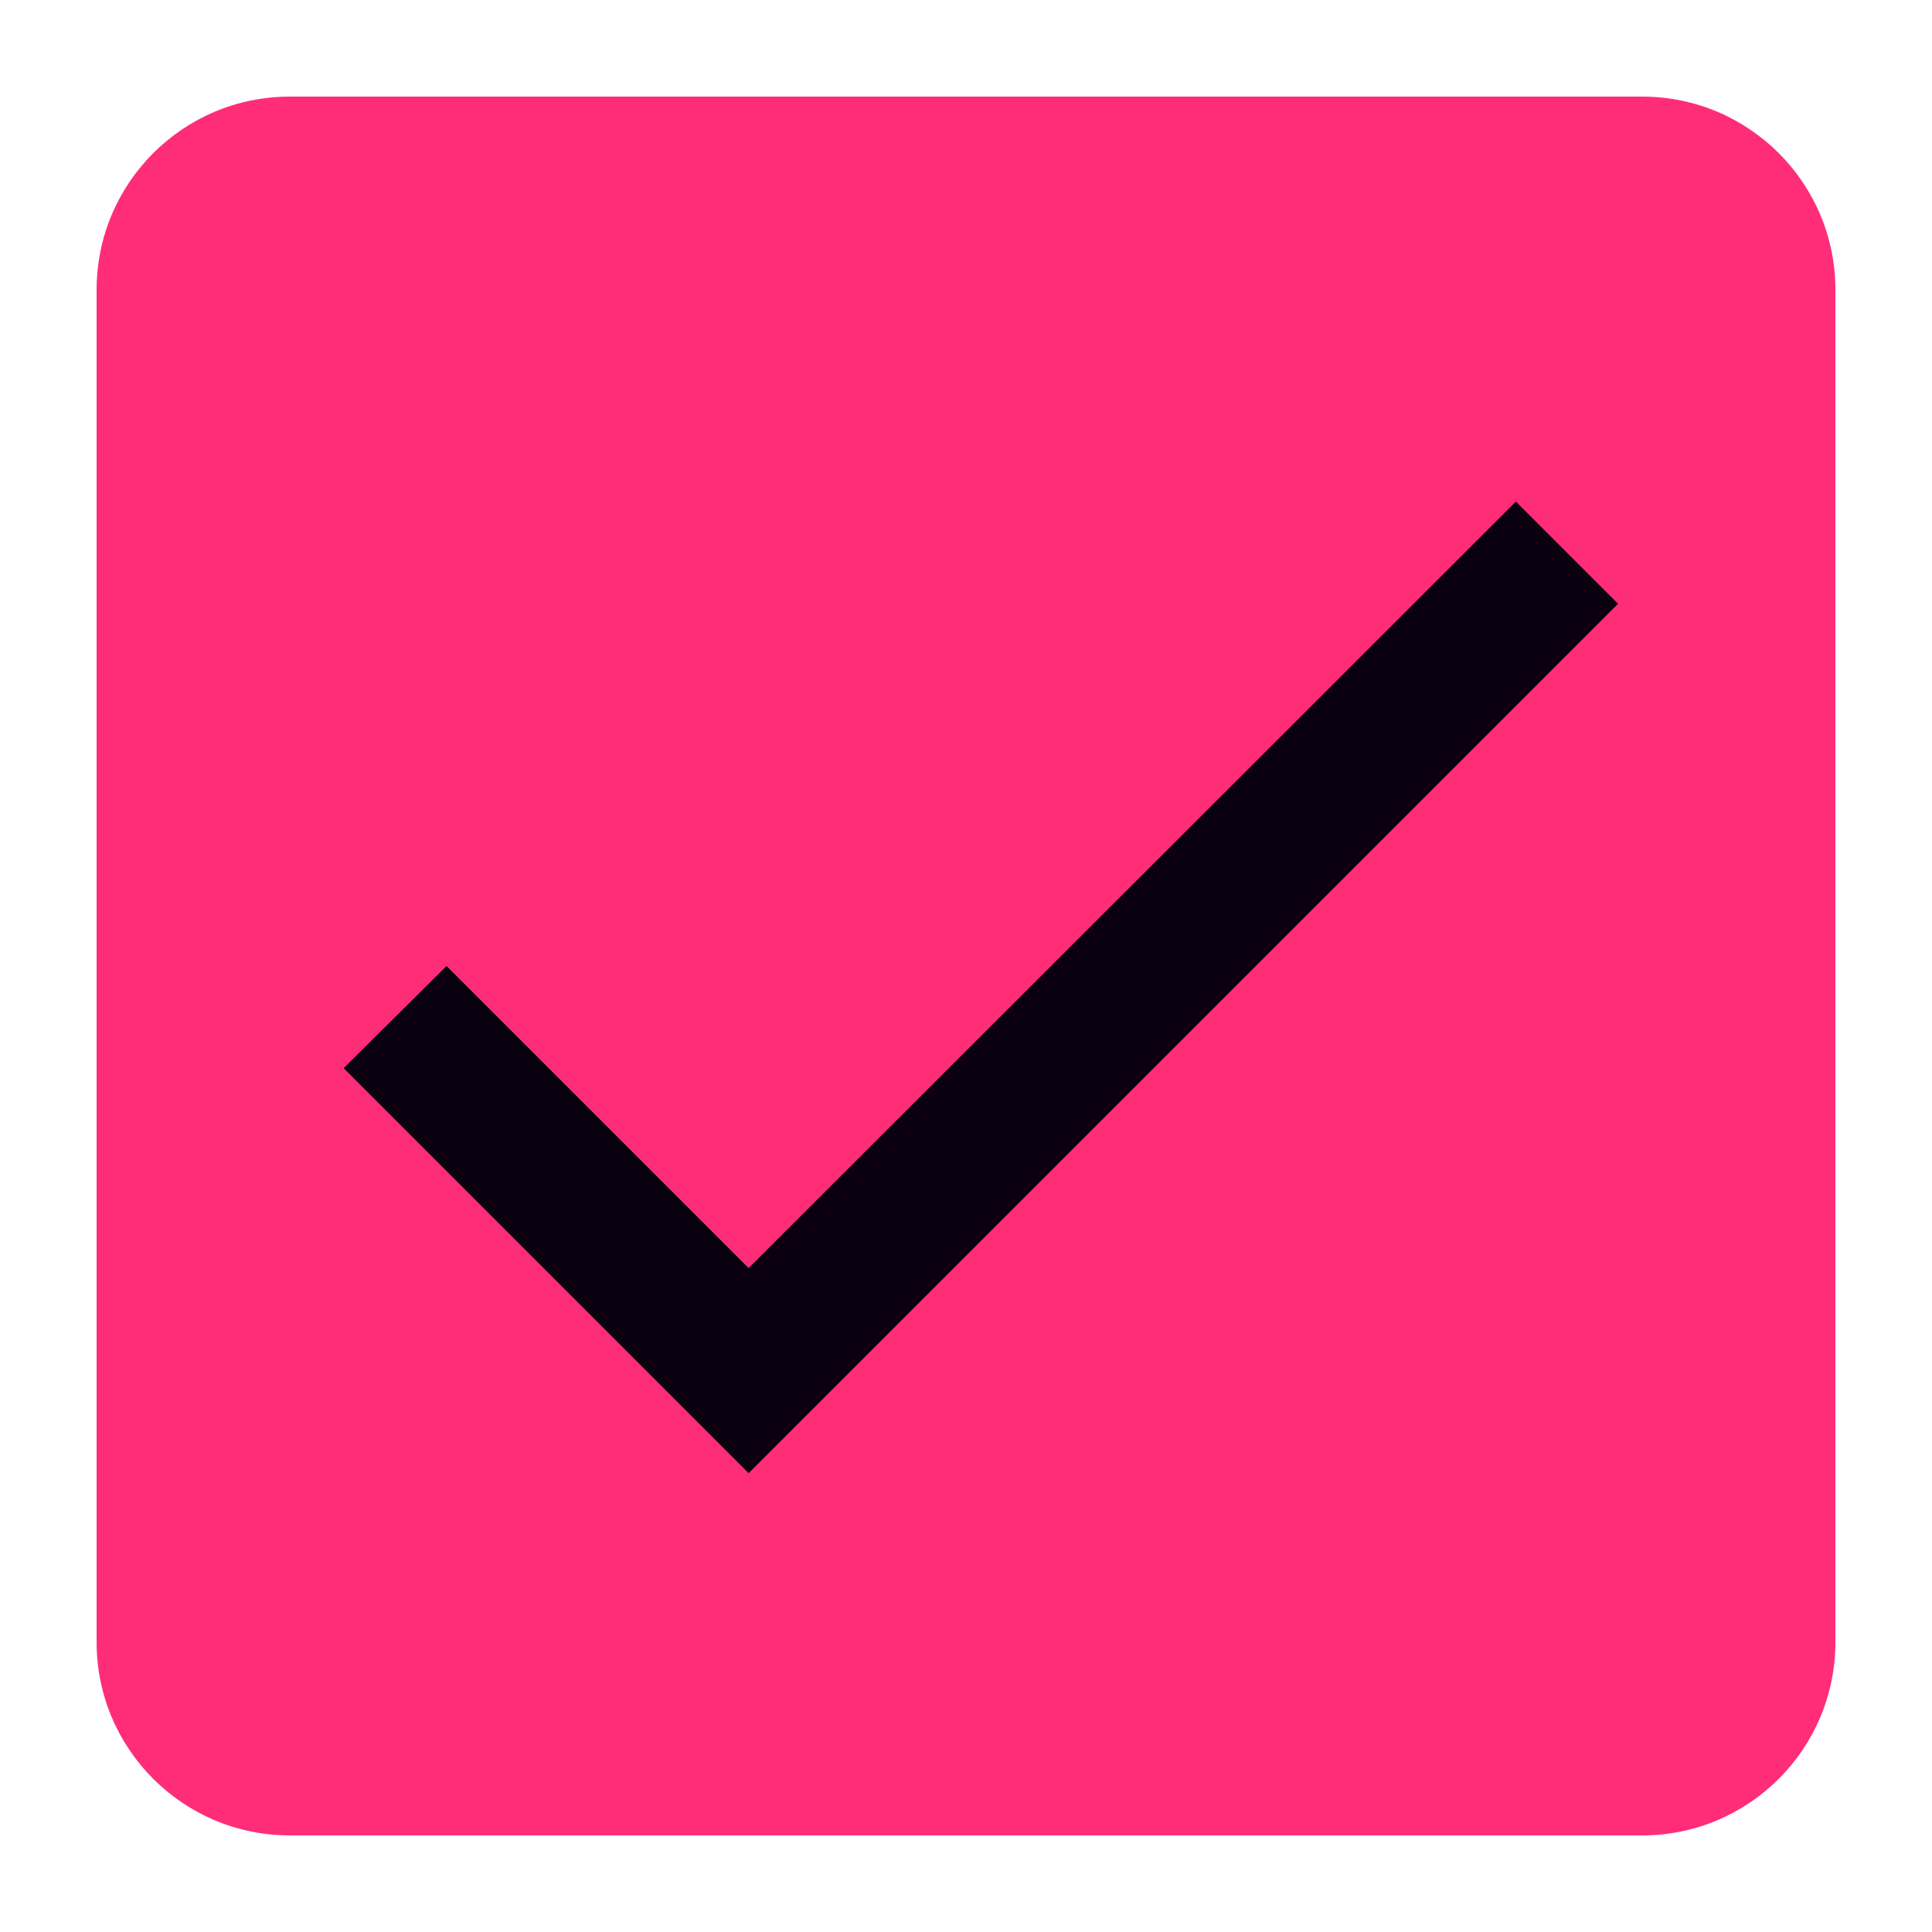
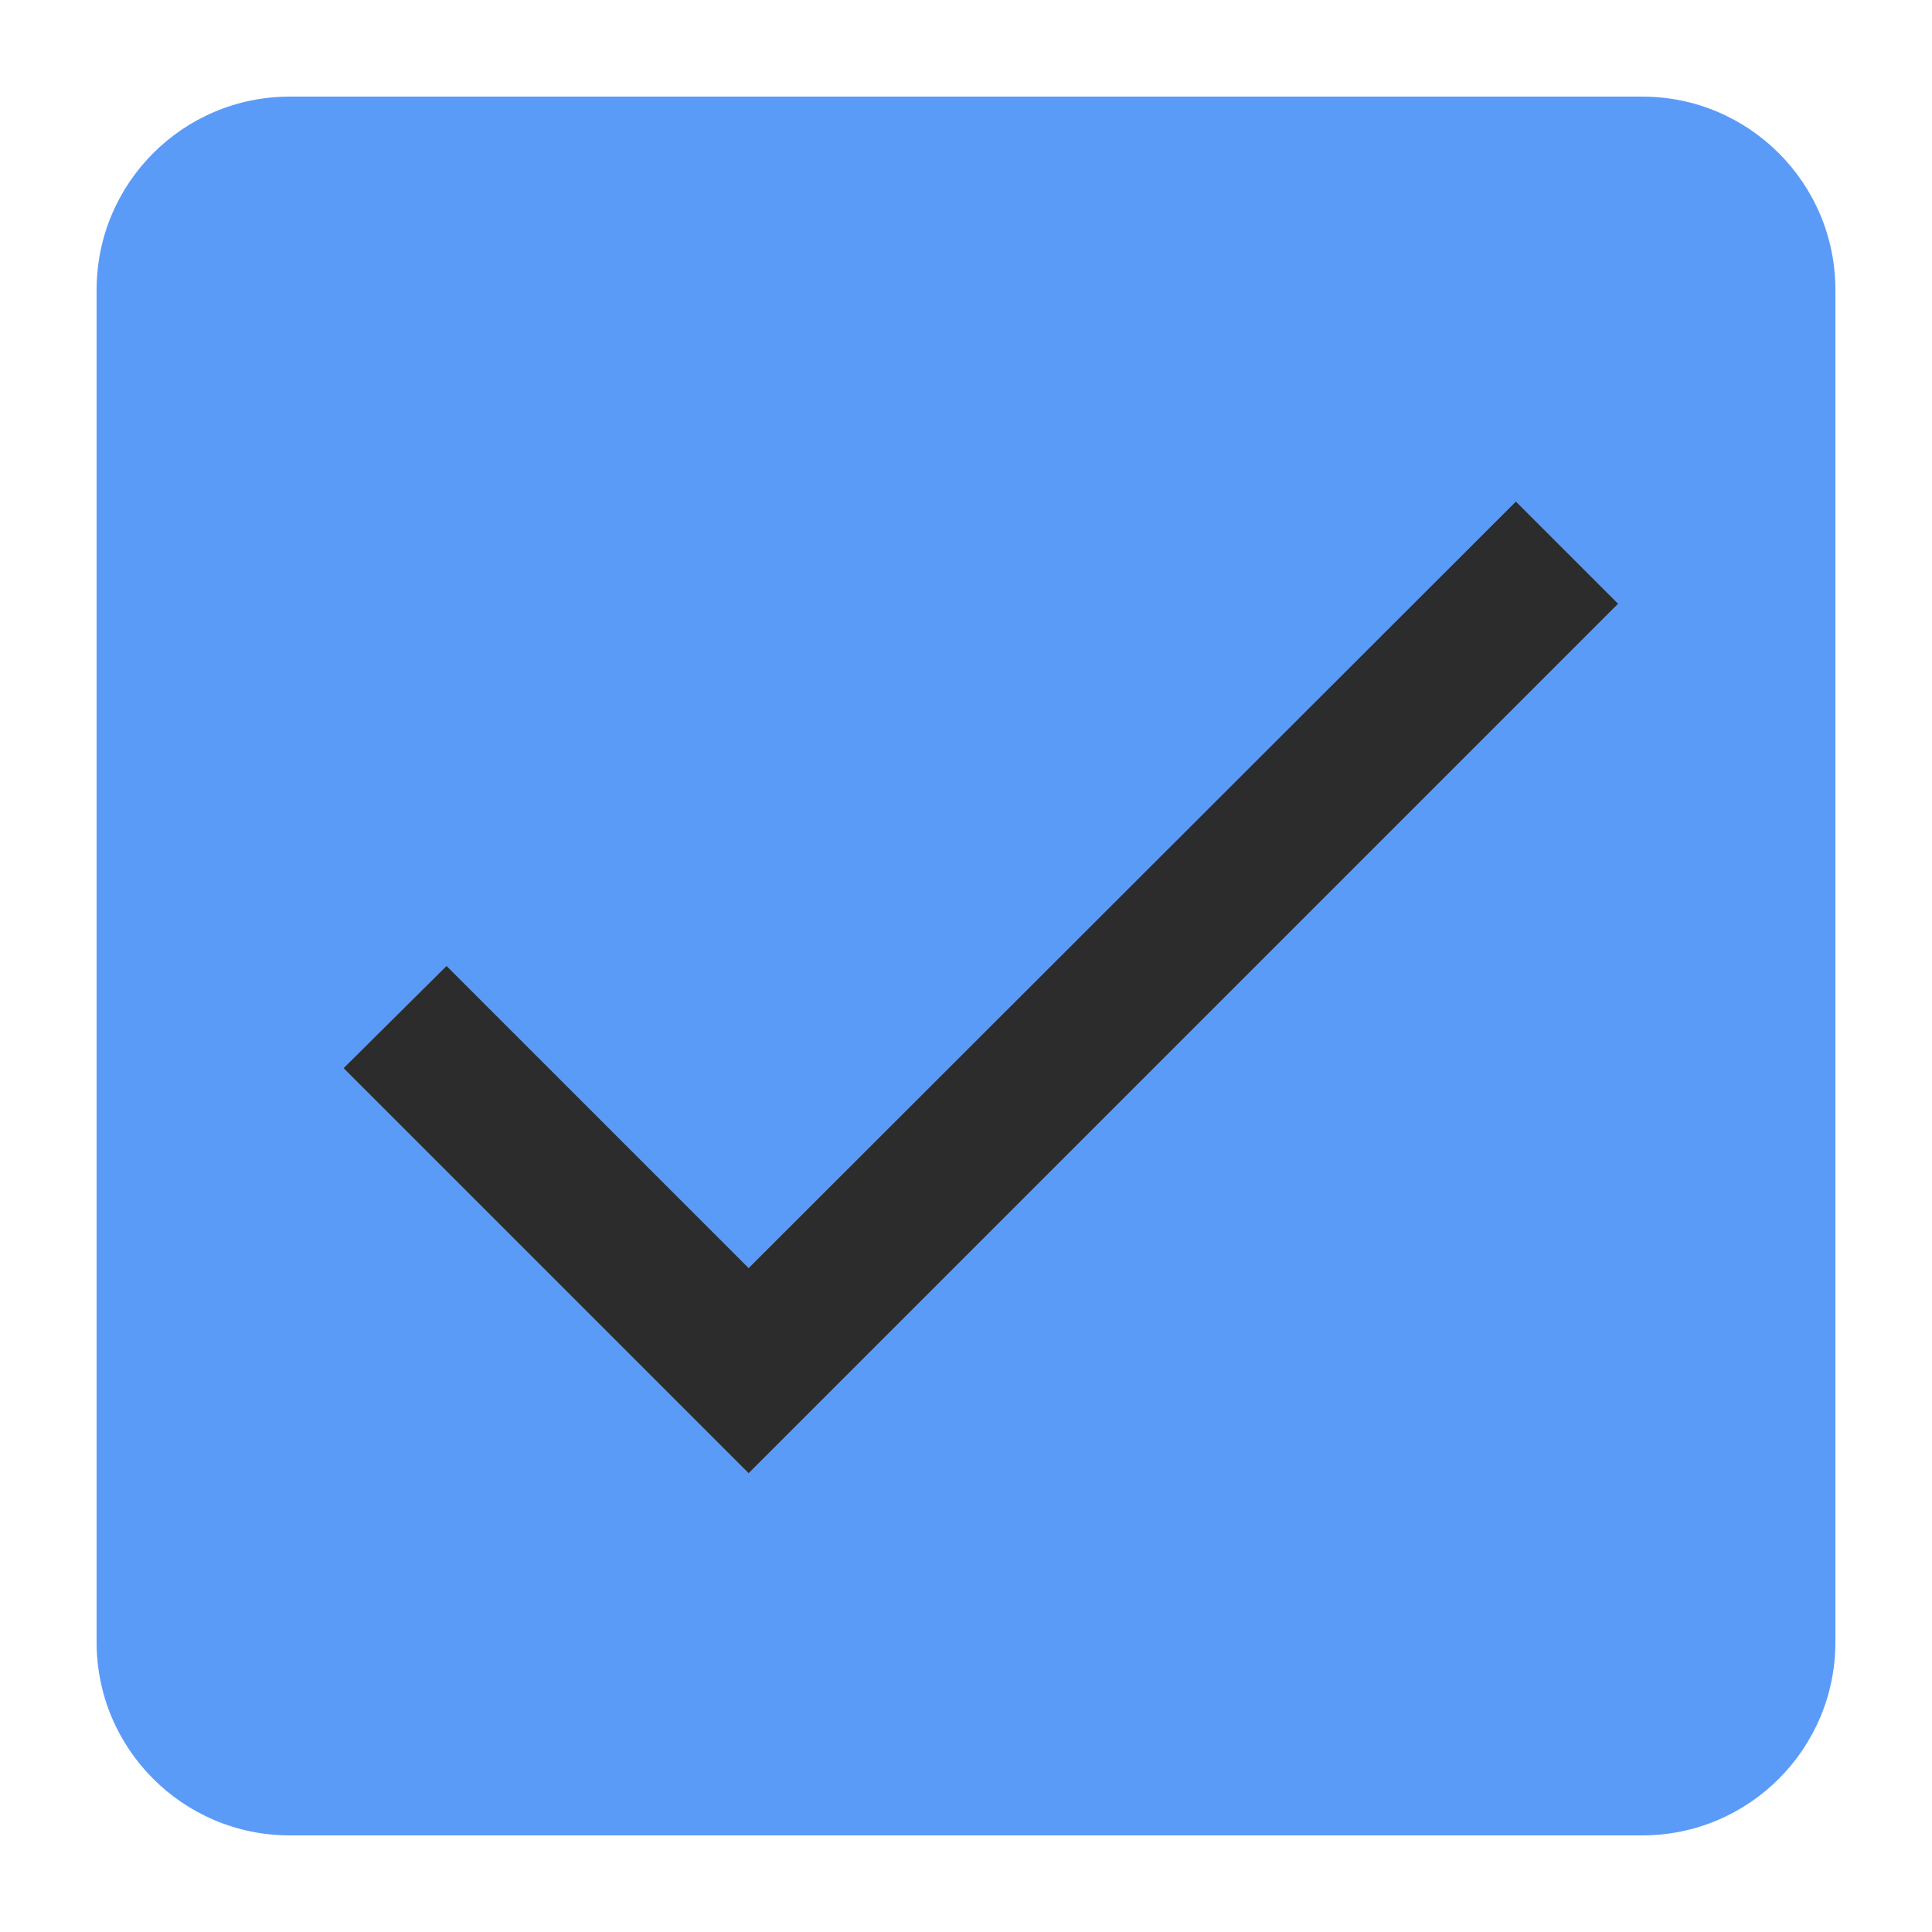
<svg xmlns="http://www.w3.org/2000/svg" width="80" height="80" version="1.1">
  <g transform="scale(2)">
-     <rect x="2" y="2" width="36" height="36" rx="4" ry="4" fill="#ff2d78" />
-     <path d="m15.5 26.255-6.255-6.255-2.13 2.115 8.385 8.385 18-18-2.115-2.115z" fill="#0a0010" />
+     <rect x="2" y="2" width="36" height="36" rx="4" ry="4" fill="#5b9bf8" />
+     <path d="m15.5 26.255-6.255-6.255-2.13 2.115 8.385 8.385 18-18-2.115-2.115z" fill="#2c2c2c" />
  </g>
</svg>
